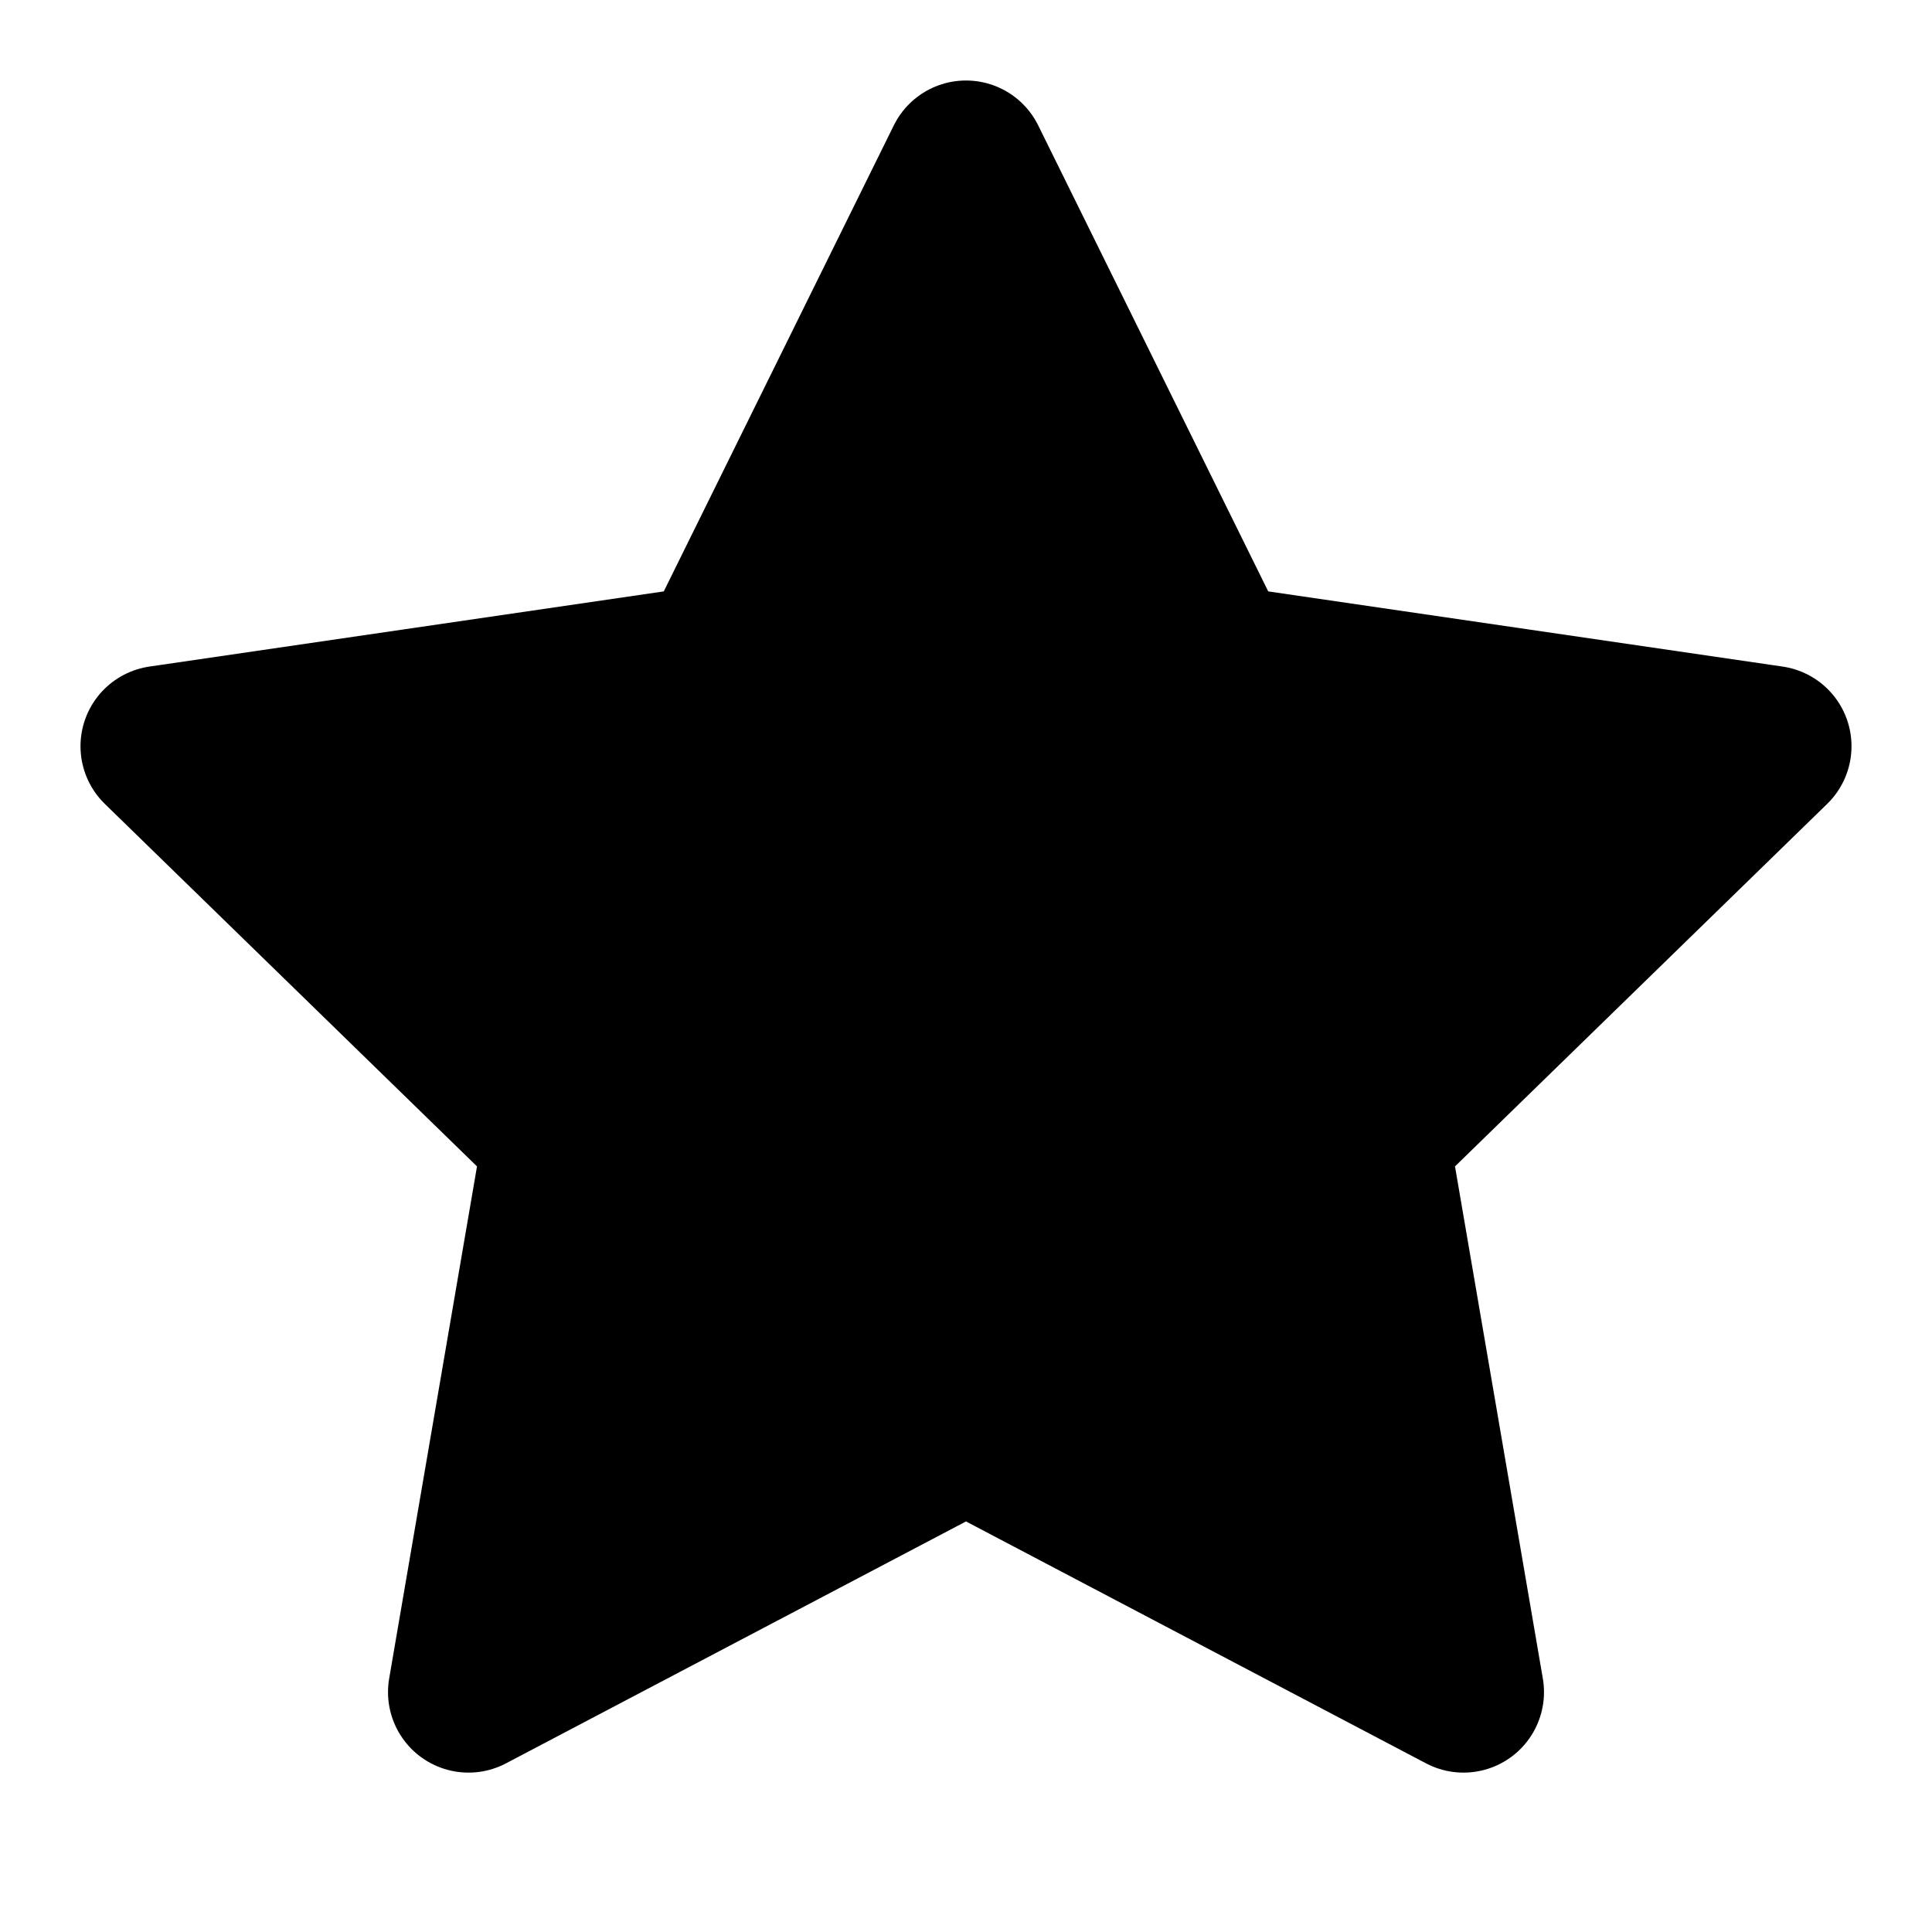
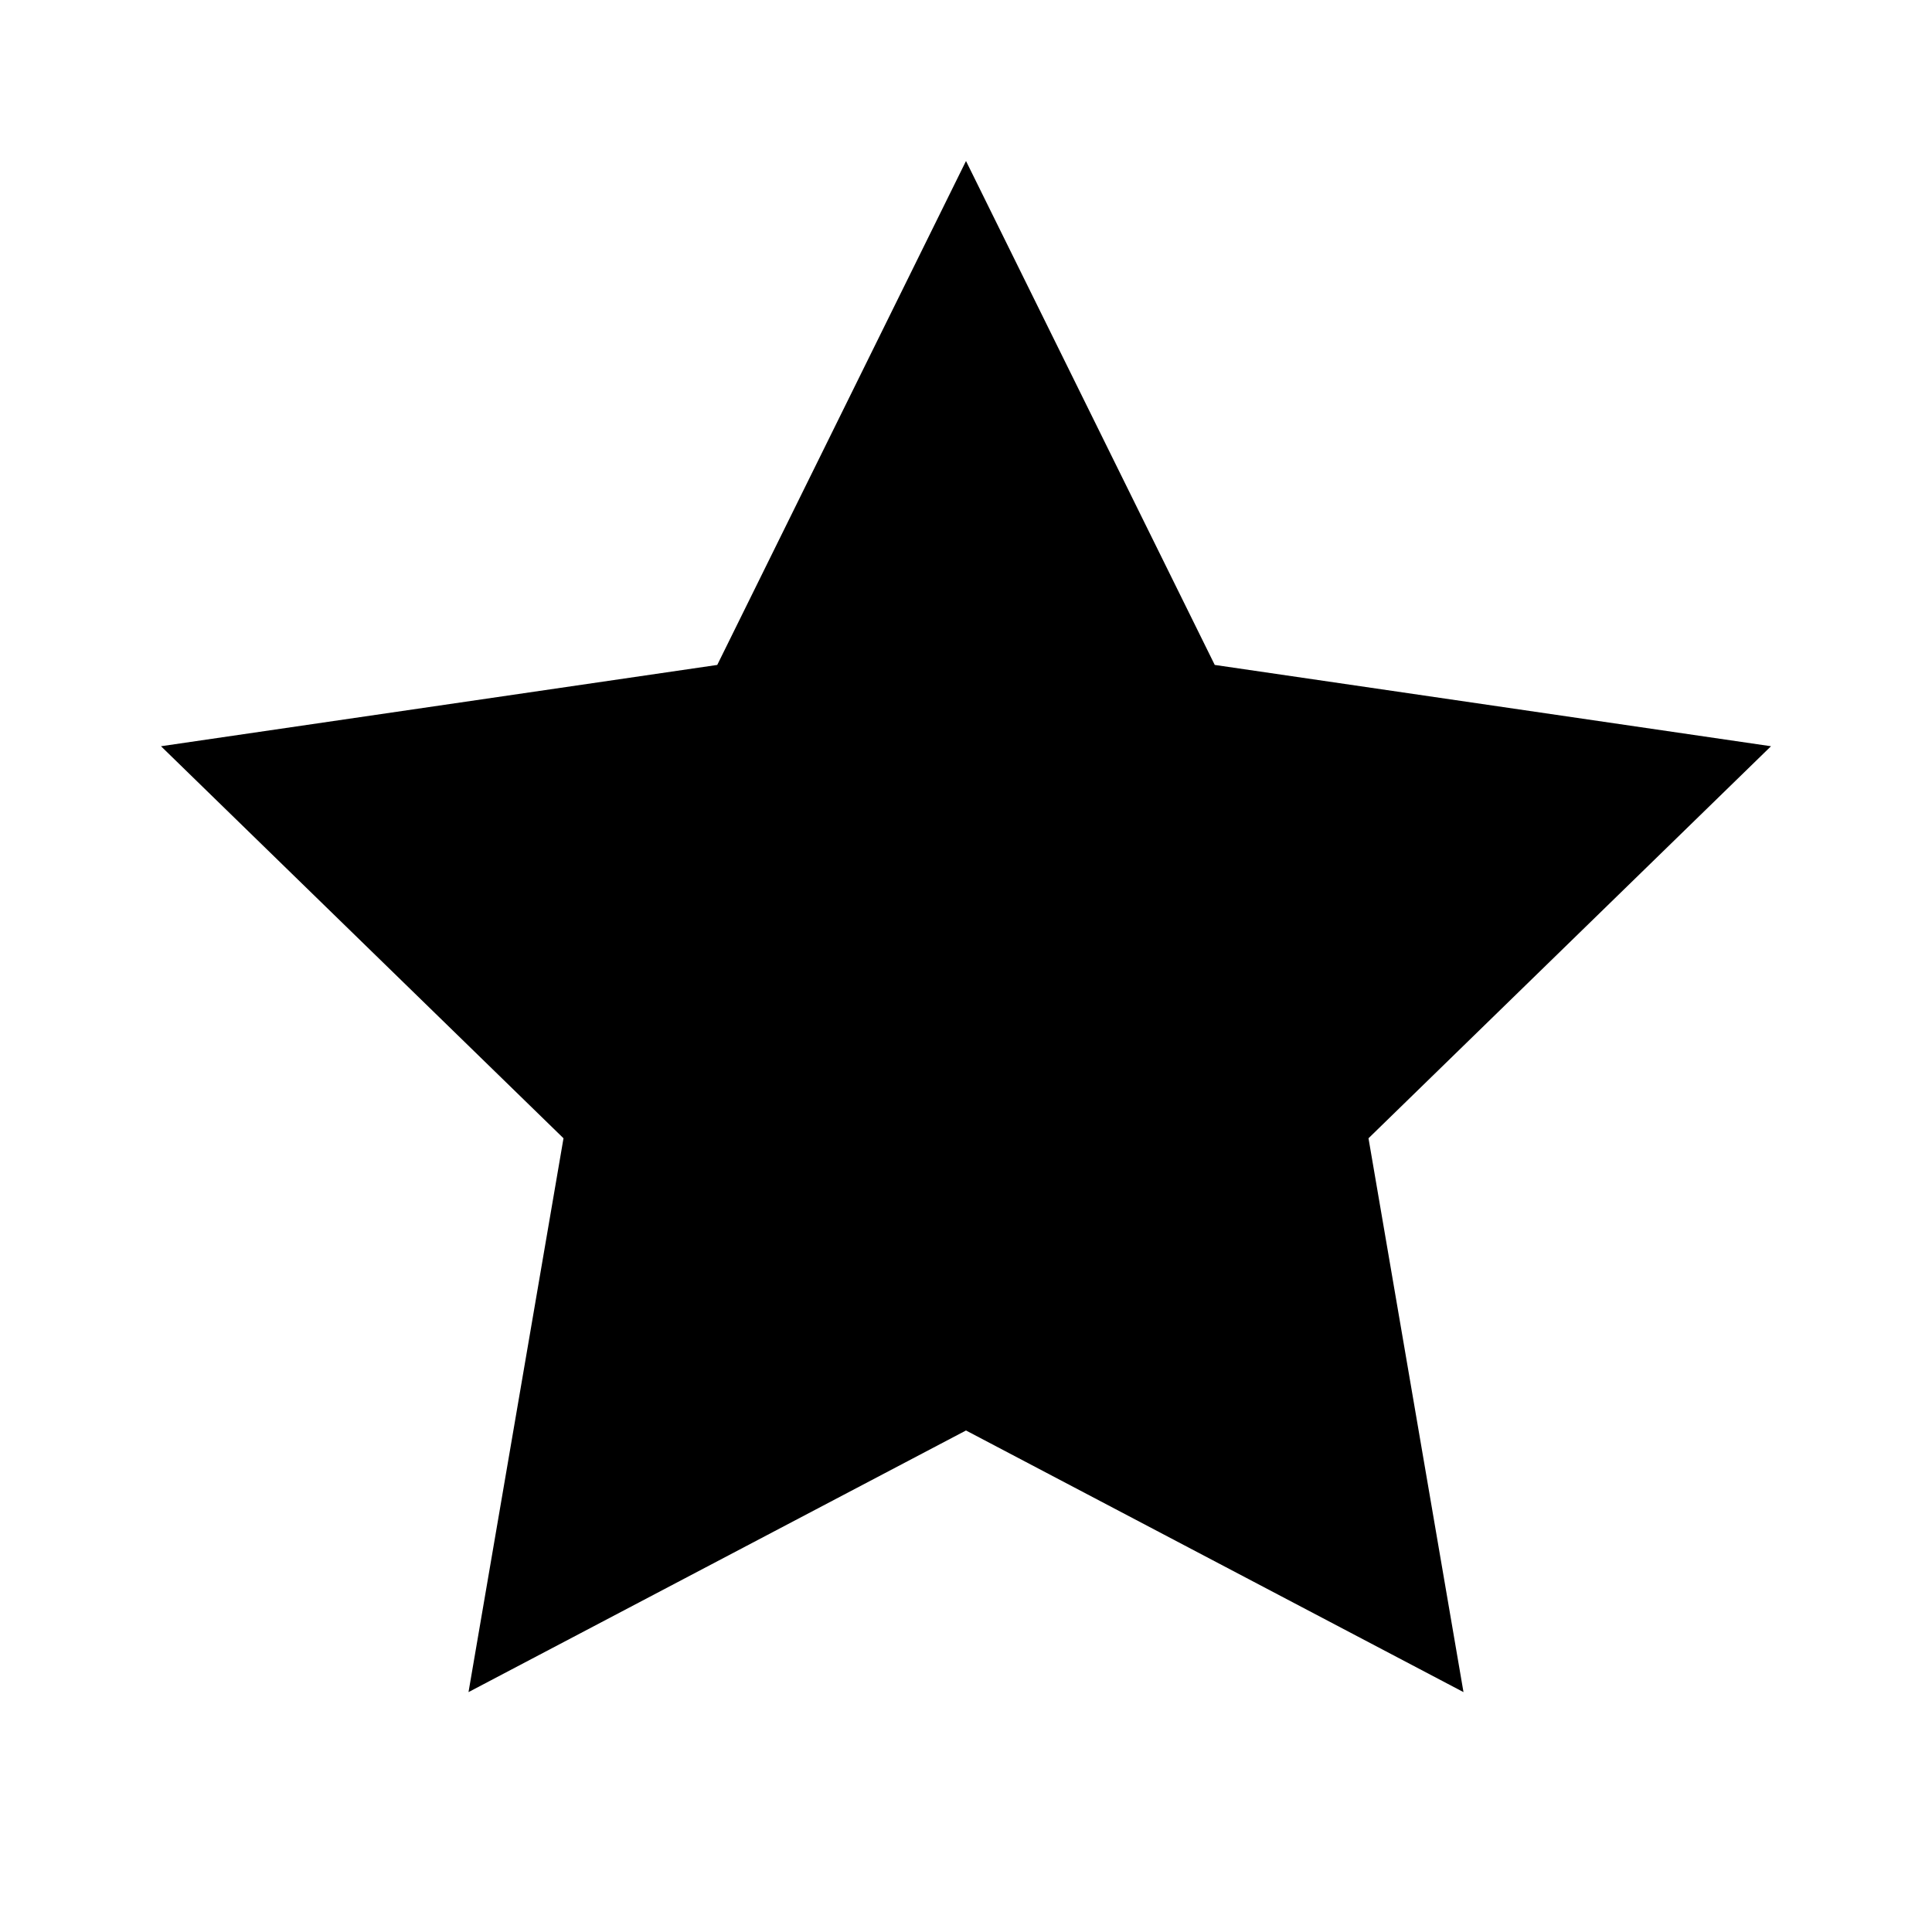
- <svg xmlns="http://www.w3.org/2000/svg" width="24" height="24" viewBox="0 0 24 24" stroke="currentColor" stroke-width="2" stroke-linecap="round" stroke-linejoin="round" class="feather feather-star">
+ <svg width="24" height="24" viewBox="0 0 24 24" stroke-width="2" stroke-linecap="round" stroke-linejoin="round">
  <polygon points="12 2 15.09 8.26 22 9.27 17 14.14 18.18 21.02 12 17.77 5.82 21.02 7 14.14 2 9.27 8.91 8.26 12 2" />
</svg>
